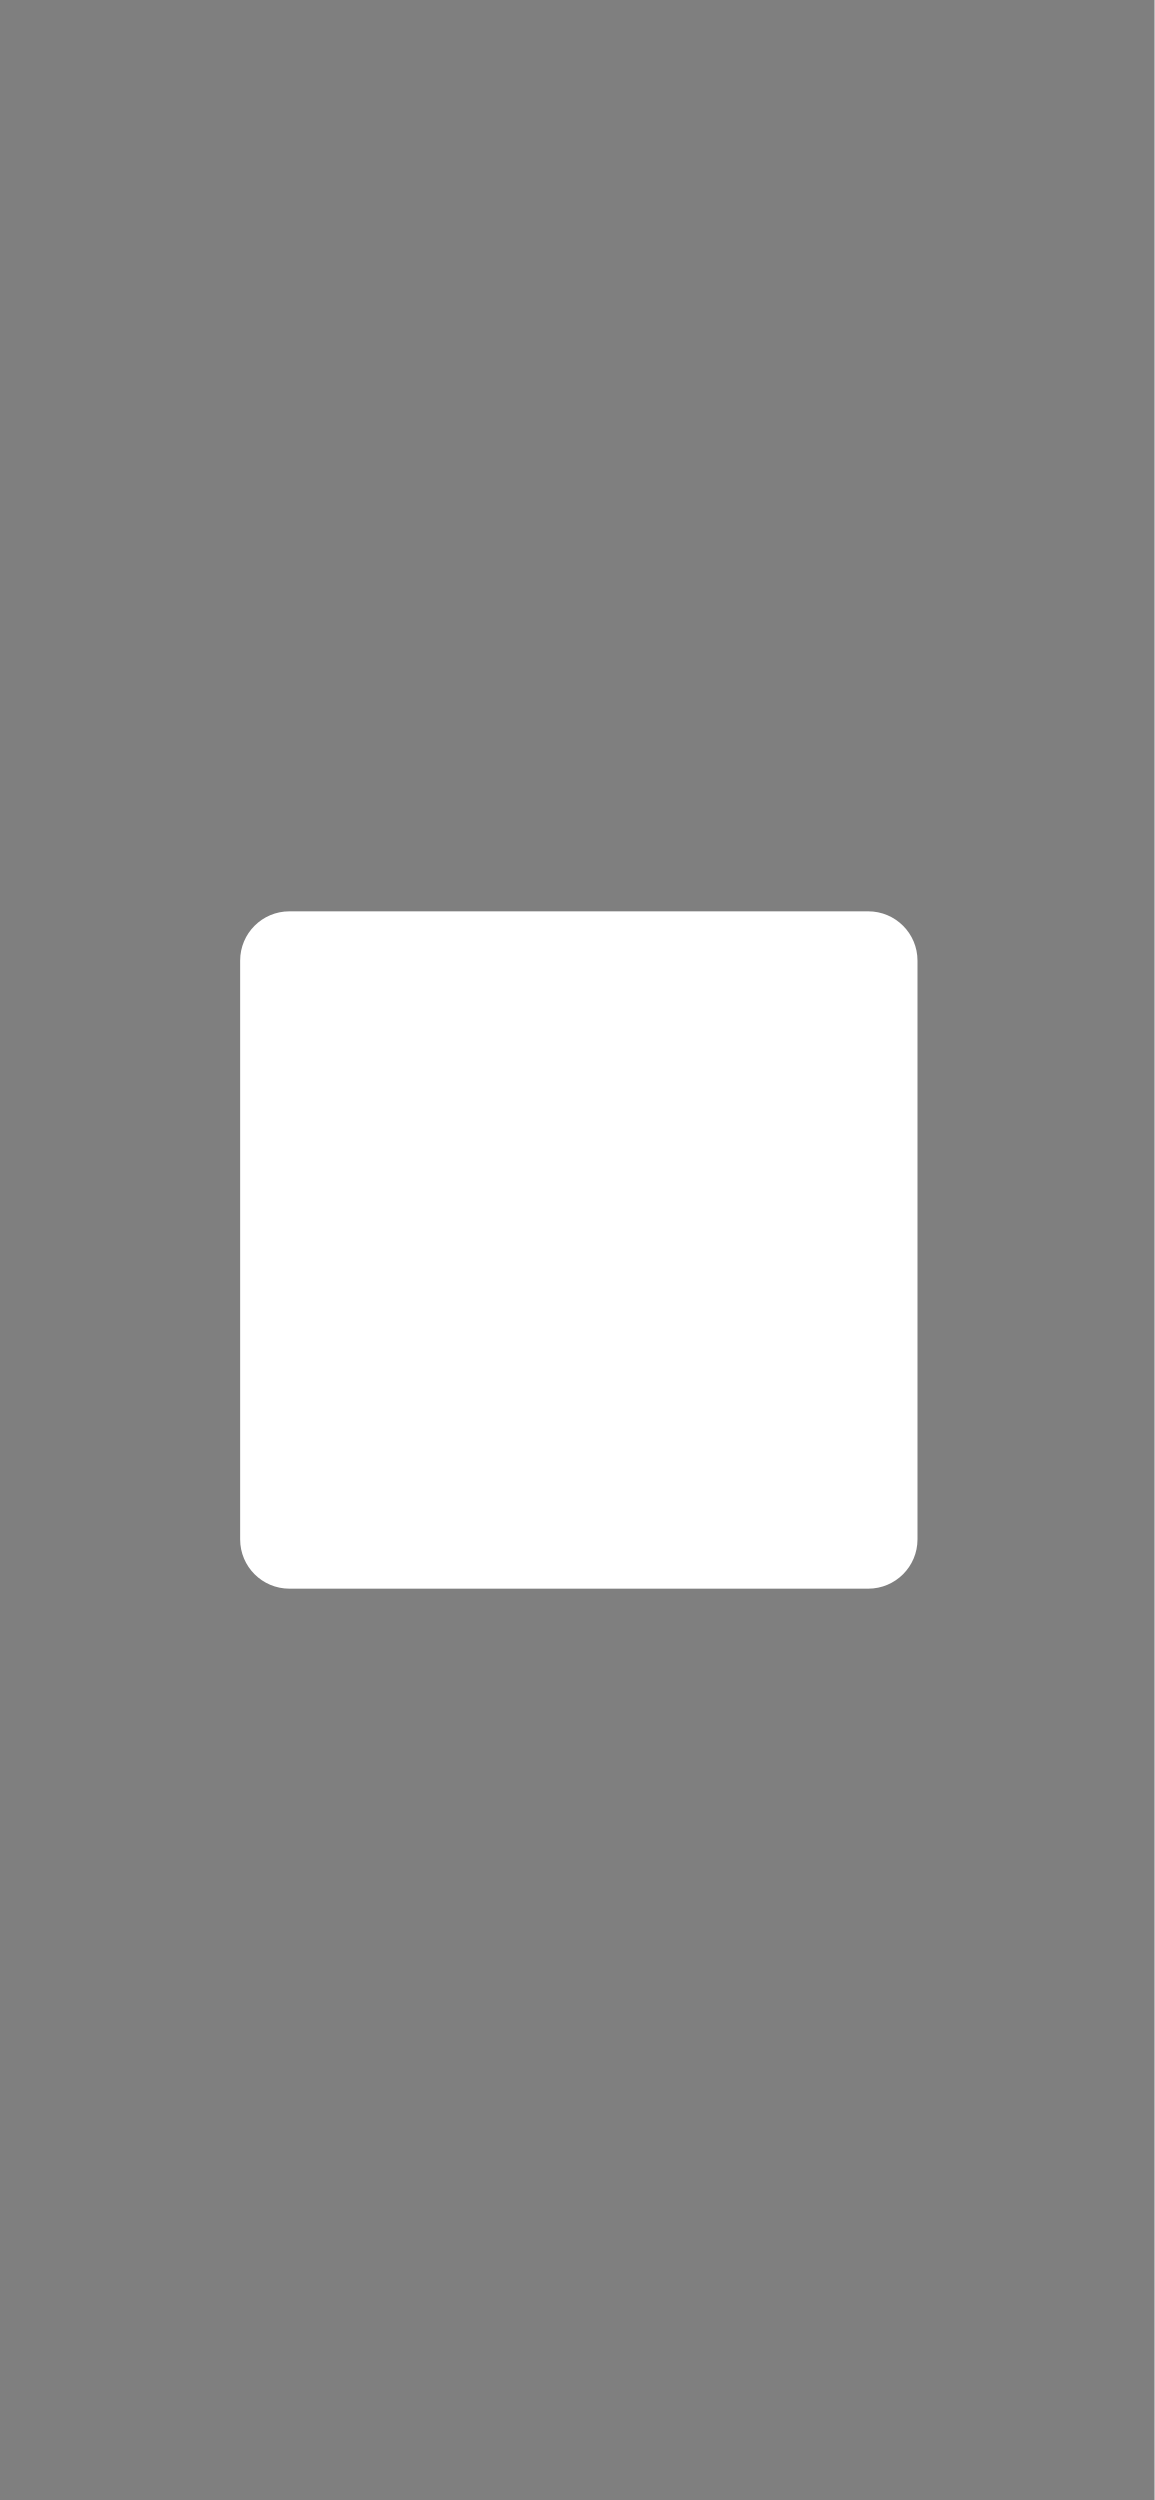
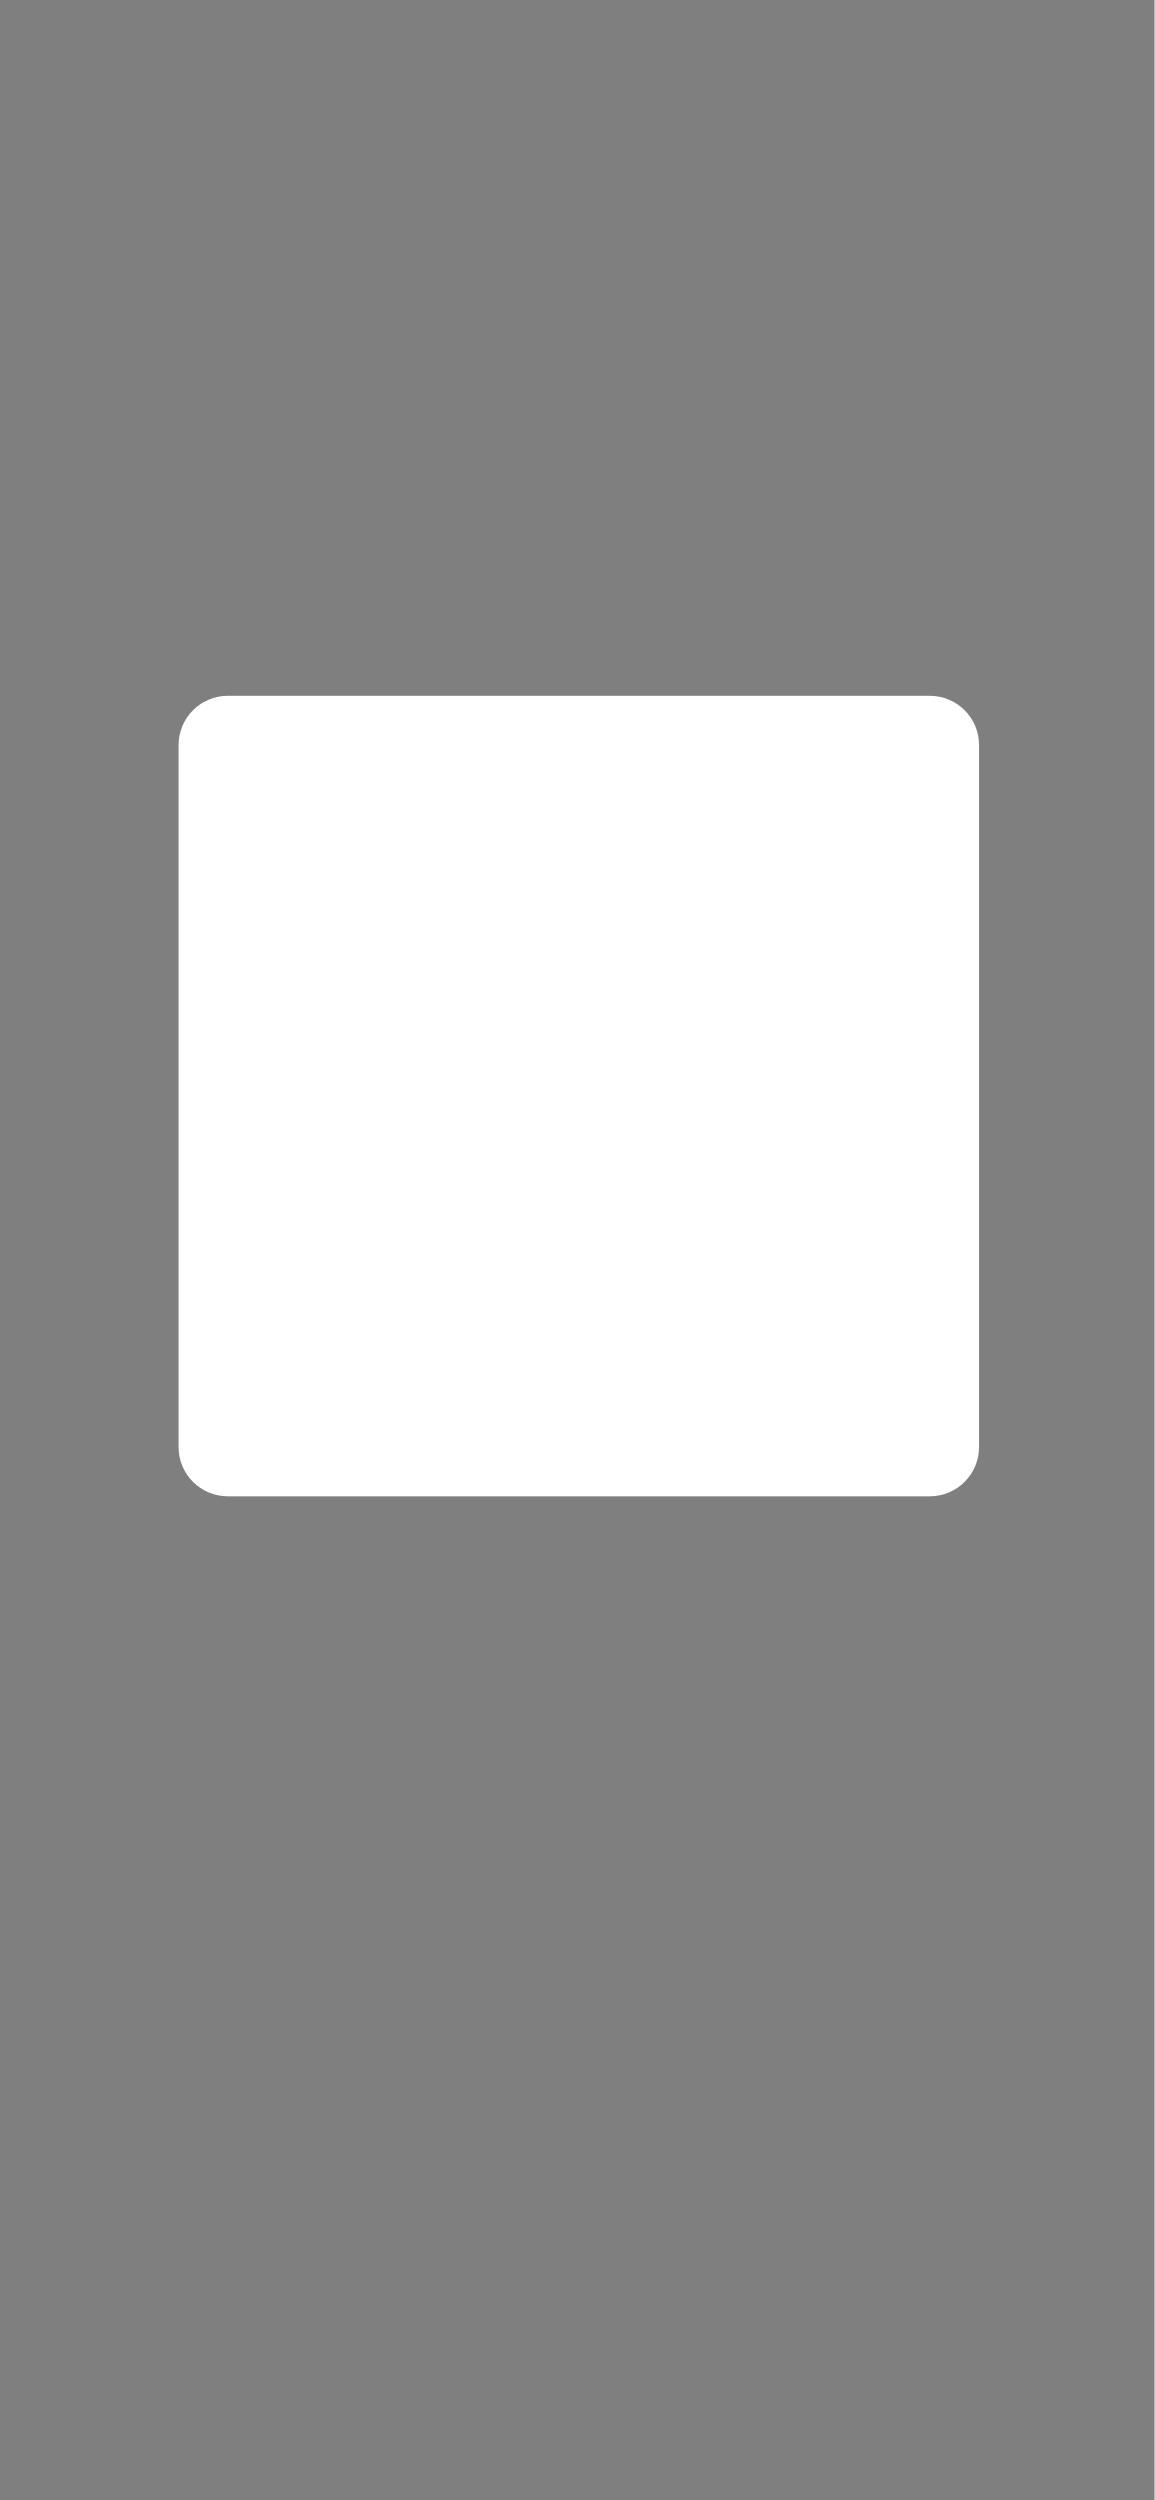
<svg xmlns="http://www.w3.org/2000/svg" width="375" height="812" viewBox="0 0 375 812" fill="none">
-   <path fill-rule="evenodd" clip-rule="evenodd" d="M375 0H0V812H375V0ZM94 296C85.163 296 78 303.163 78 312V500C78 508.837 85.163 516 94 516H282C290.837 516 298 508.837 298 500V312C298 303.163 290.837 296 282 296H94Z" fill="black" fill-opacity="0.5" />
+   <path fill-rule="evenodd" clip-rule="evenodd" d="M375 0H0V812H375V0ZM74 226C65.163 226 58 233.163 58 242V470C58 478.837 65.163 486 74 486H302C310.837 486 318 478.837 318 470V242C318 233.163 310.837 226 302 226H74Z" fill="black" fill-opacity="0.5" />
</svg>
